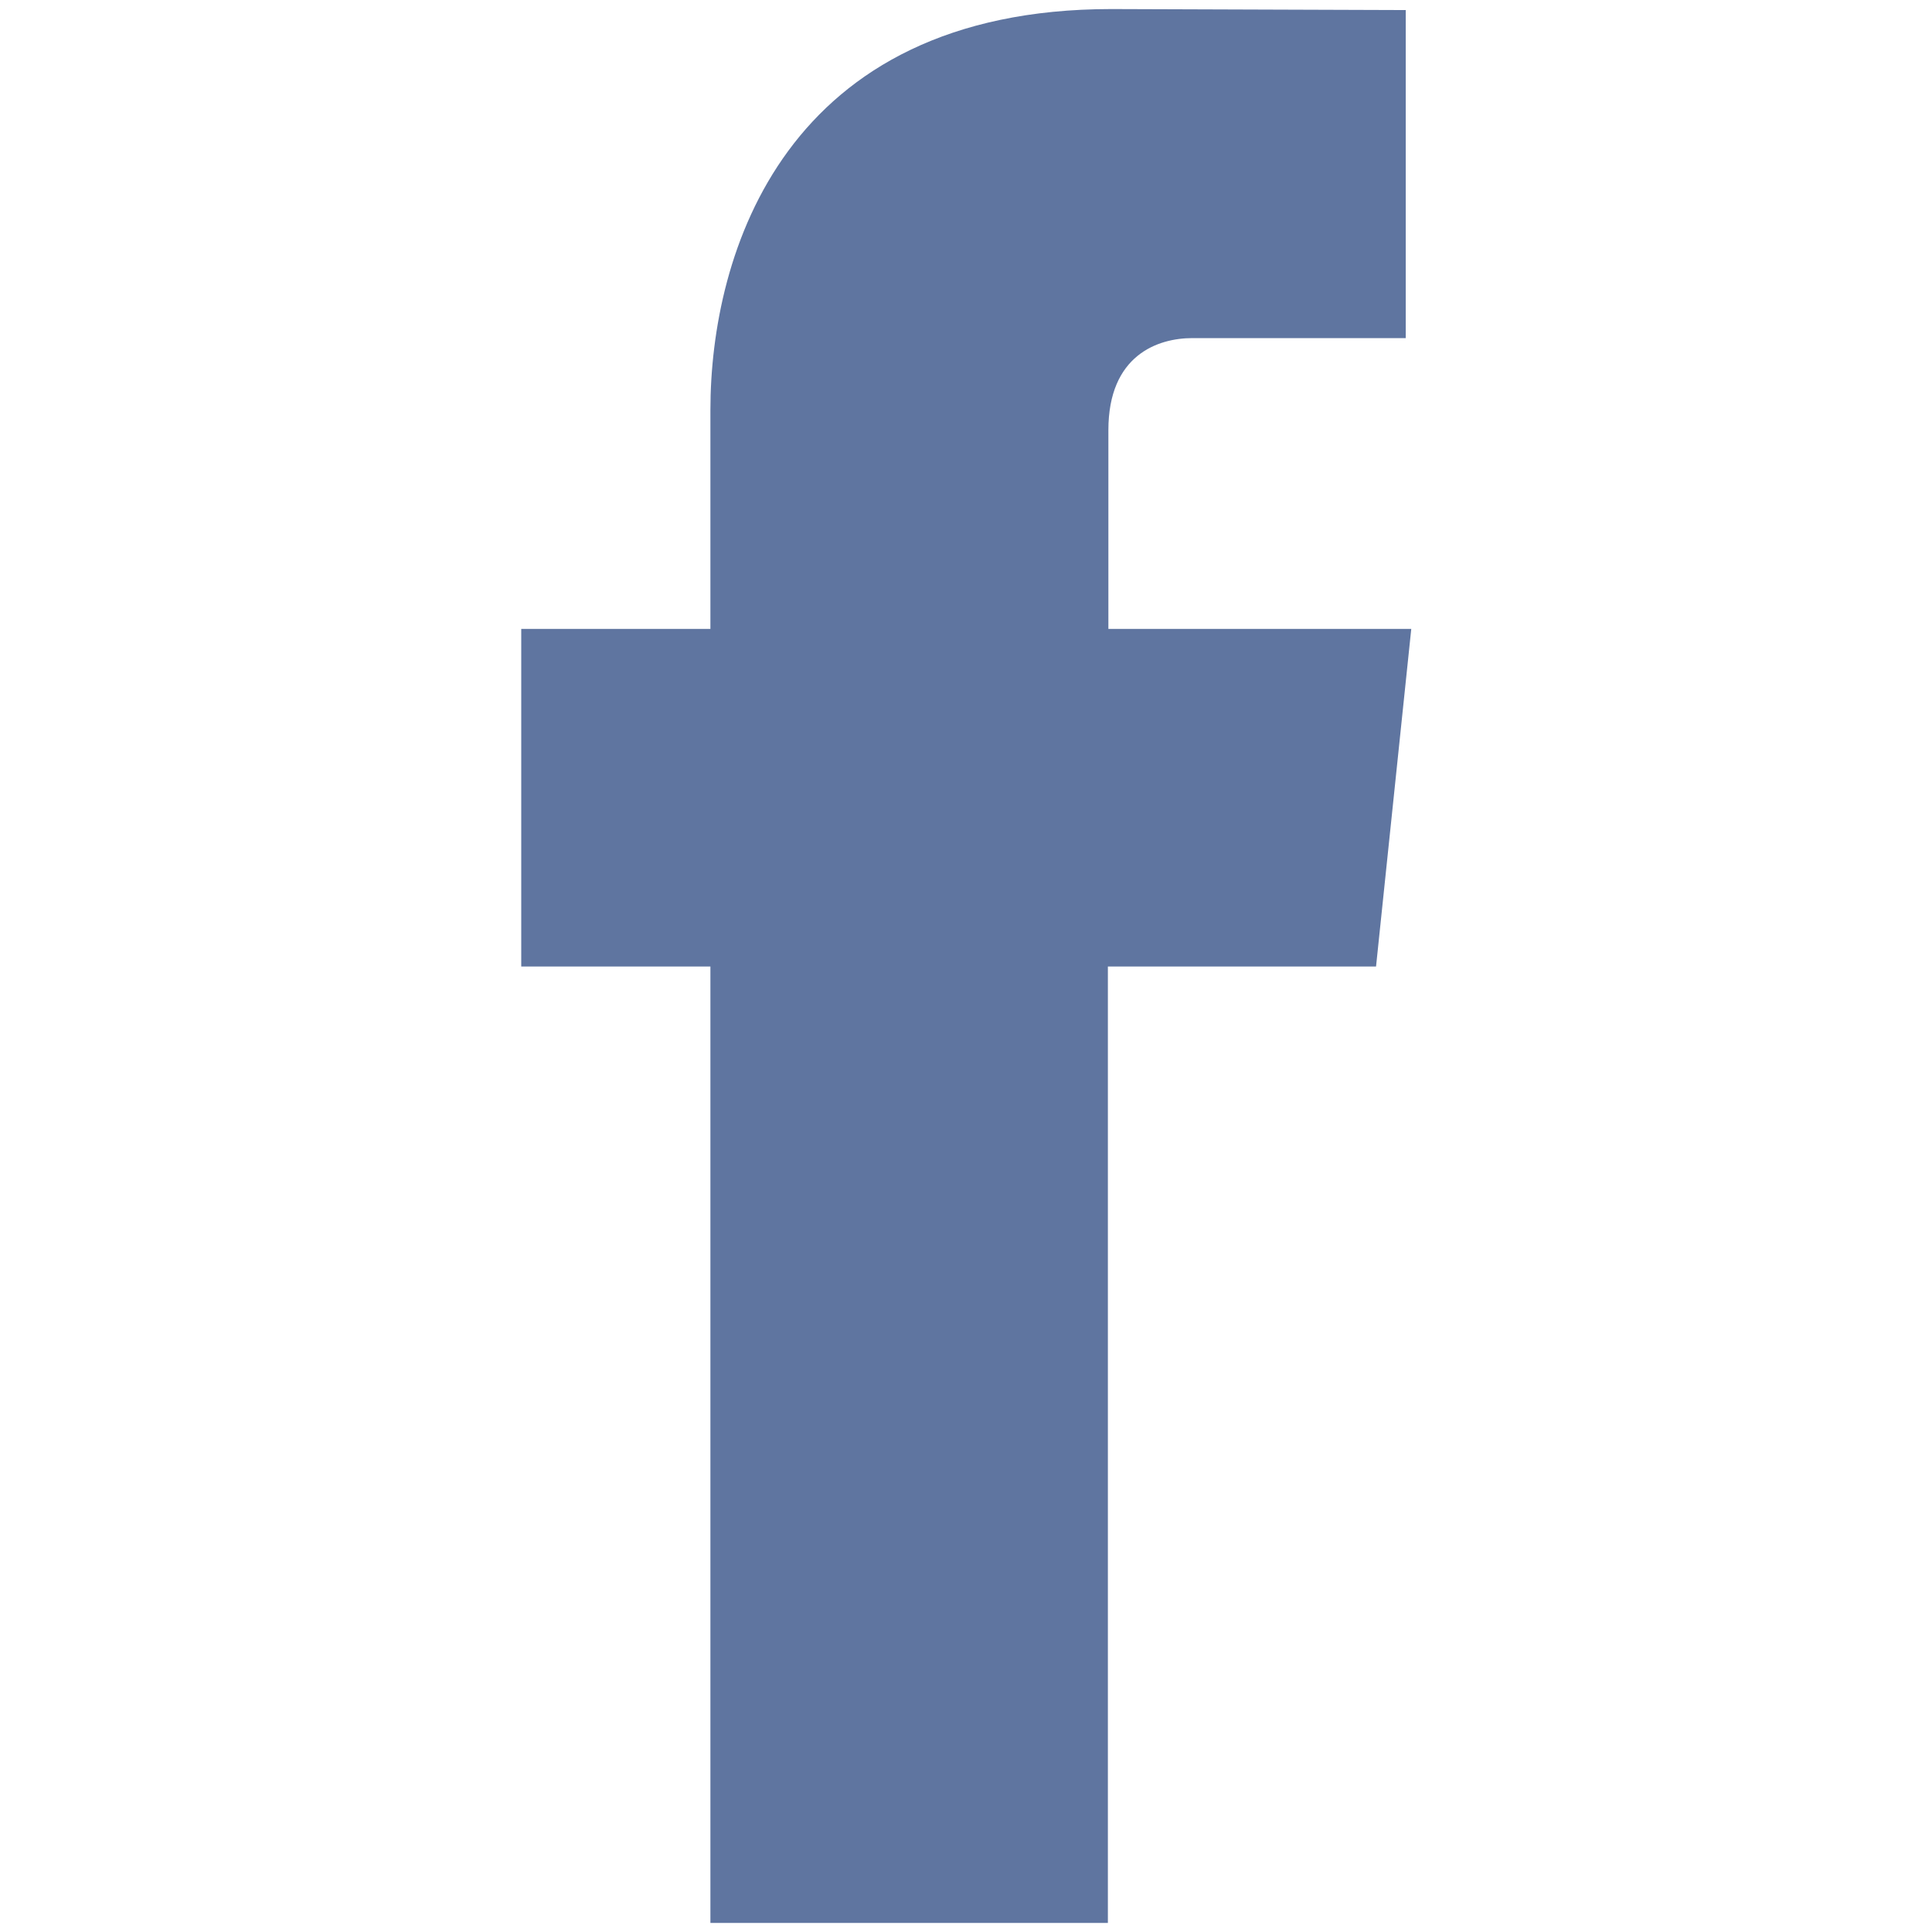
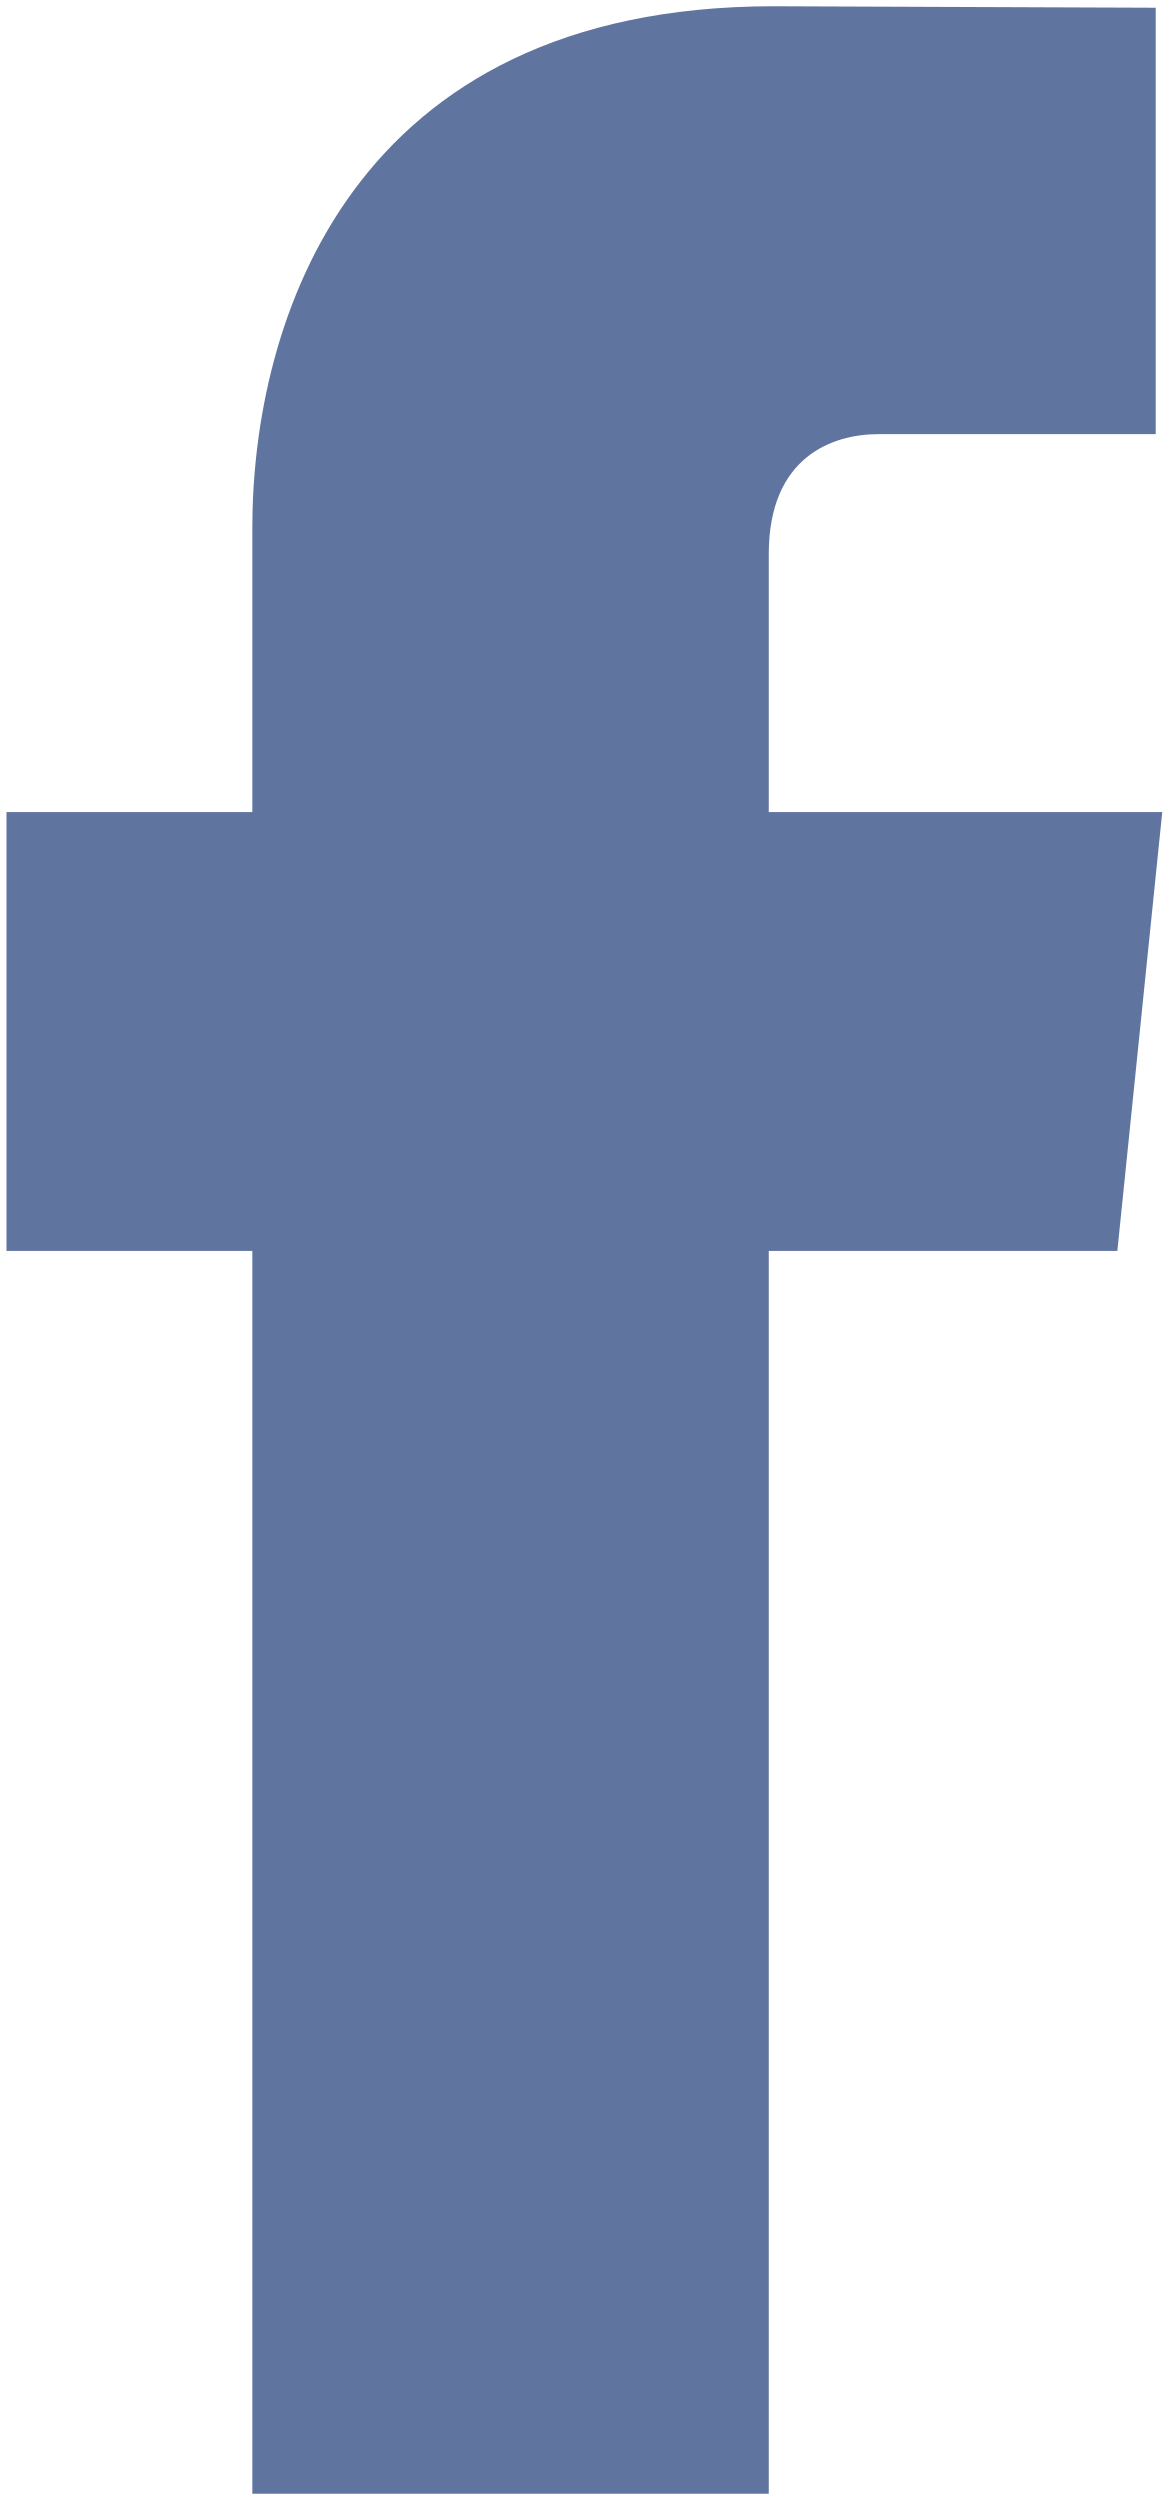
- <svg xmlns="http://www.w3.org/2000/svg" version="1.1" id="Layer_1" x="0px" y="0px" width="384px" height="384px" viewBox="0 0 384 384" style="enable-background:new 0 0 384 384;" xml:space="preserve">
-   <style type="text/css">
- 
- 	.st0{fill:none;stroke:#000000;stroke-width:6.632;stroke-miterlimit:10;}
- 	.st1{clip-path:url(#SVGID_2_);fill:#5ED395;stroke:#000000;stroke-width:6.632;stroke-miterlimit:10;}
- 	.st2{fill:#5F75A0;}
- 	.st3{fill:#5F75A0;stroke:#000000;stroke-width:6.632;stroke-miterlimit:10;}
- 
- </style>
+ <svg xmlns="http://www.w3.org/2000/svg" version="1.1" id="Layer_1" x="0px" y="0px" width="187px" height="400px" viewBox="0 0 187 400" enable-background="new 0 0 187 400" xml:space="preserve">
  <g>
-     <path class="st2" d="M273.5,192.1h-53.3c0,85.2,0,190.1,0,190.1h-79c0,0,0-103.9,0-190.1h-37.6V125h37.6V81.5   c0-31.1,14.7-79.7,79.7-79.7L279.4,2v65.2c0,0-35.5,0-42.4,0c-6.9,0-16.7,3.4-16.7,18.3V125h60.2L273.5,192.1z" />
+     <path fill="#5F75A0" d="M178.774,200.154h-55.771c0,89.137,0,198.846,0,198.846H40.373c0,0,0-108.684,0-198.846H1.039v-70.227   h39.334v-45.49C40.373,51.839,55.795,1,123.777,1l61.137,0.236v68.23c0,0-37.174,0-44.404,0c-7.264,0-17.506,3.582-17.506,19.168   v41.293h62.957L178.774,200.154z" />
  </g>
</svg>
